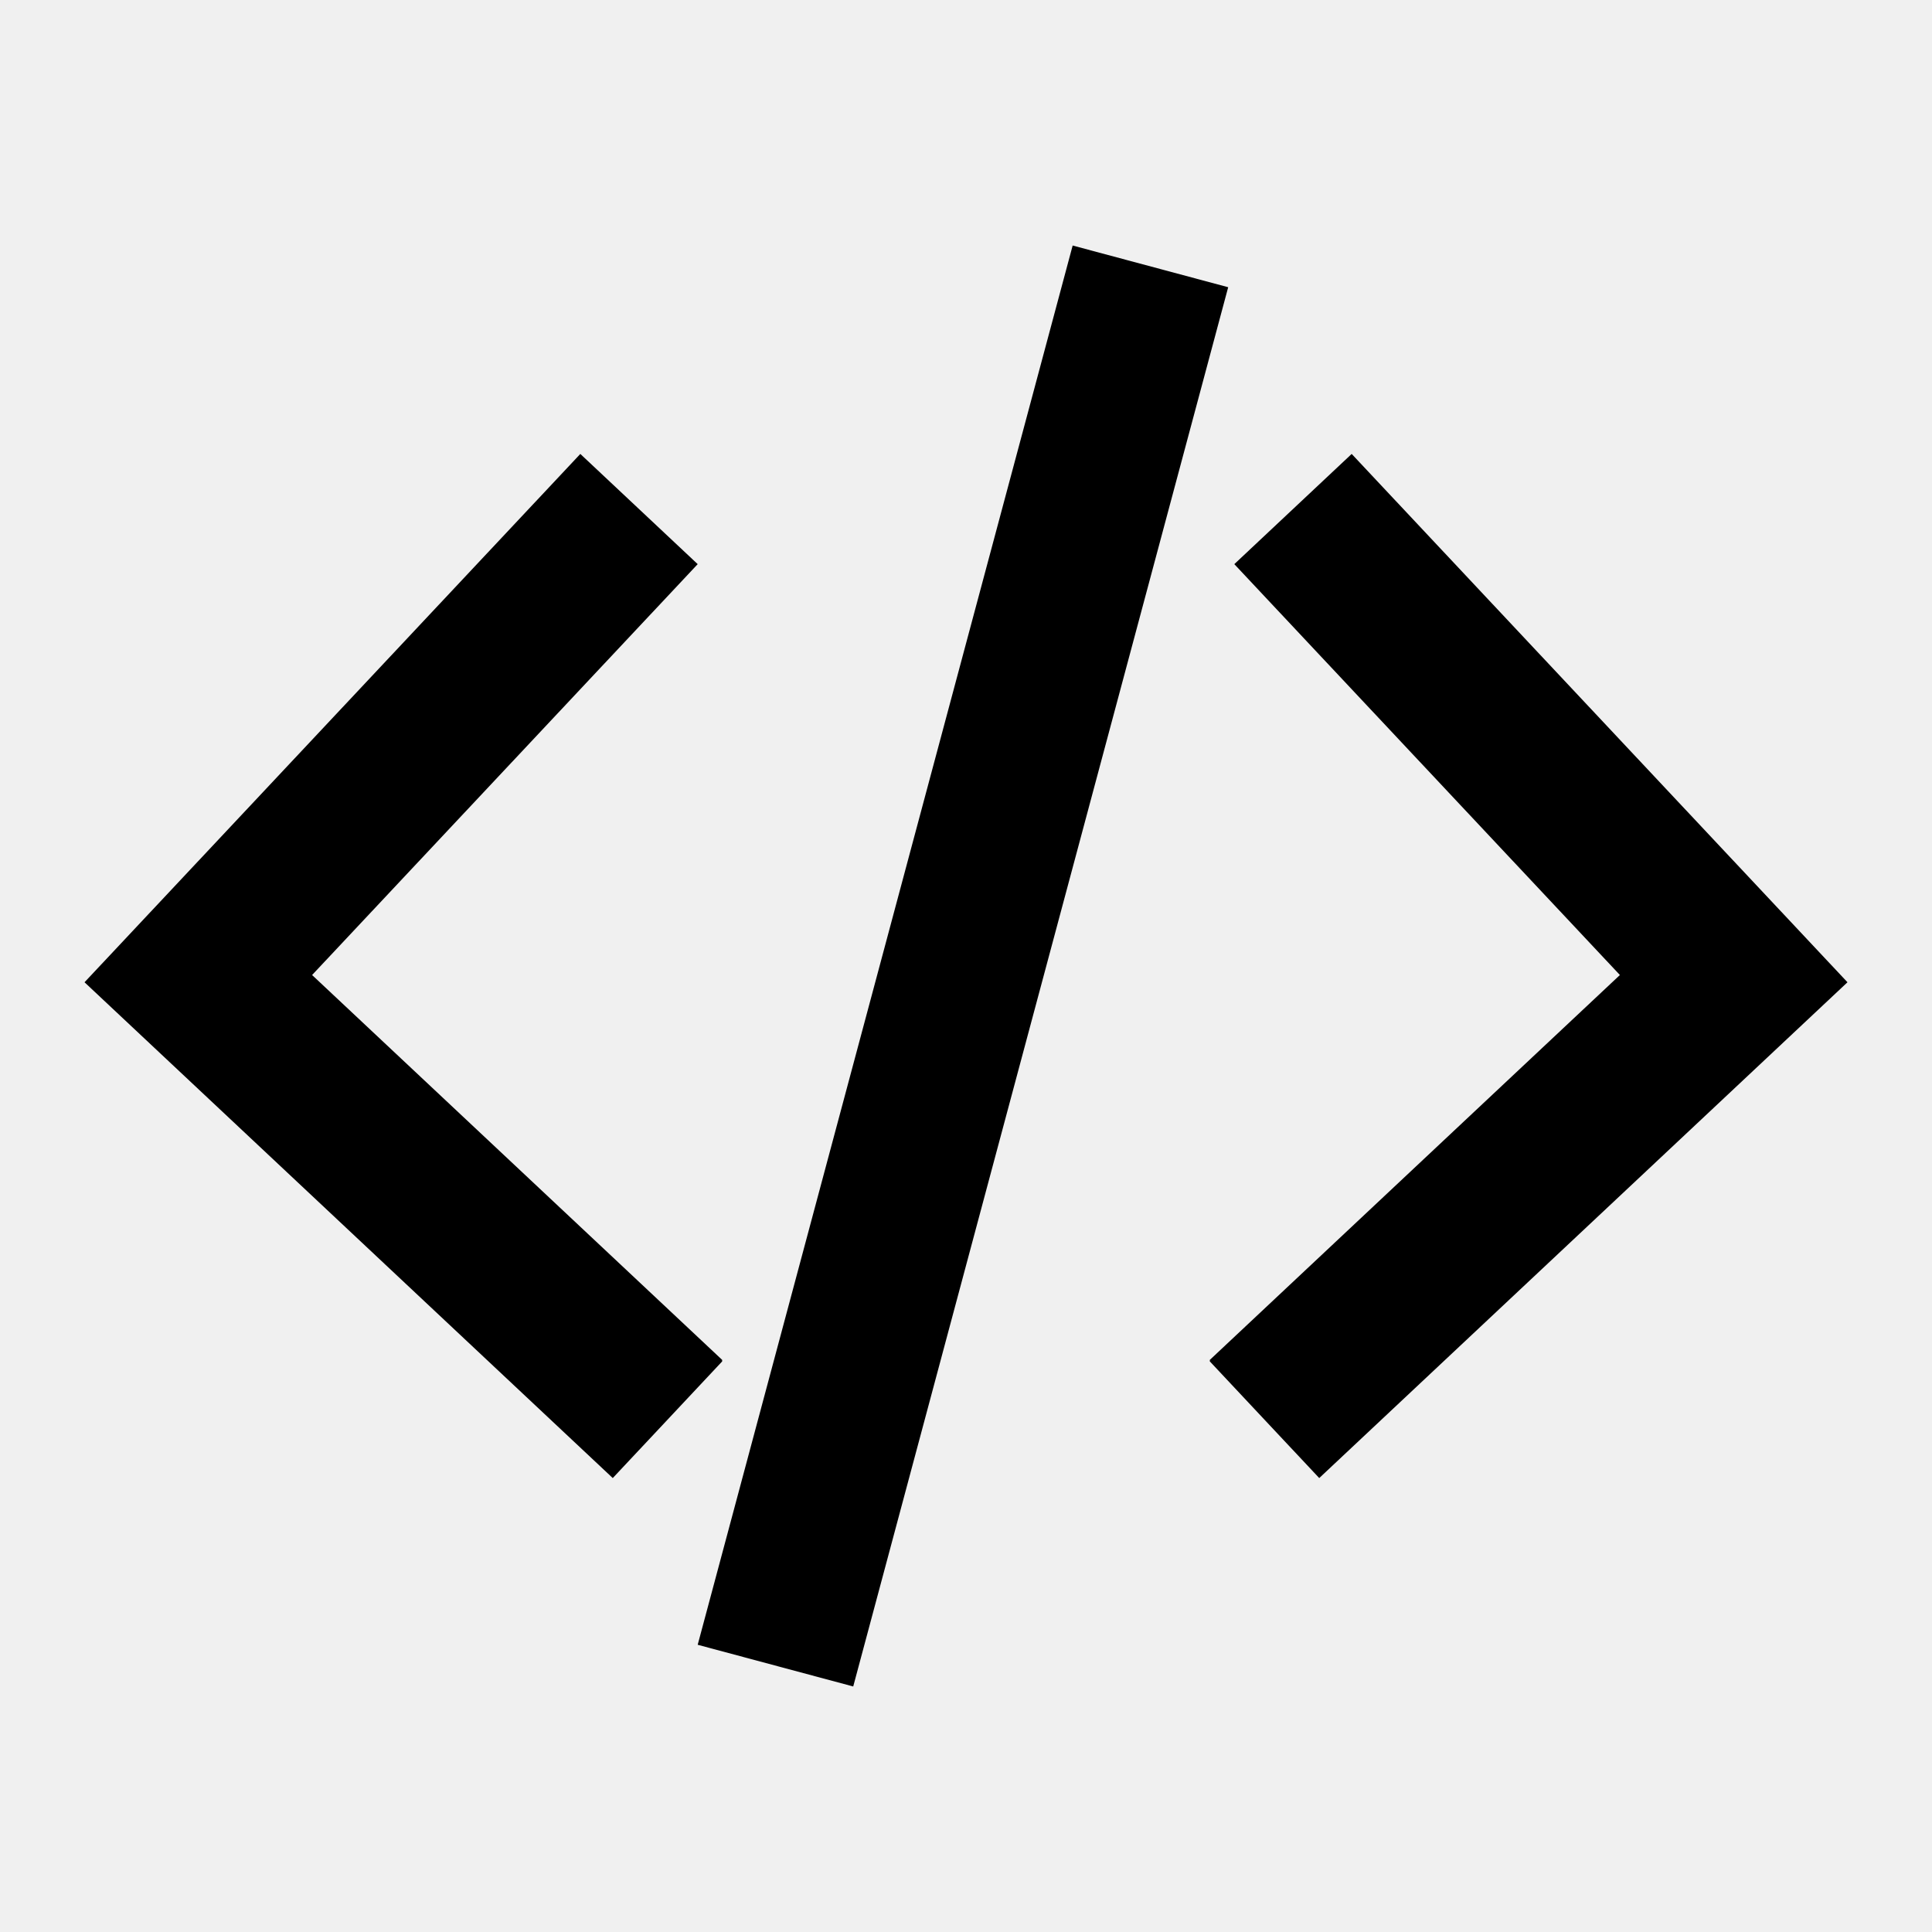
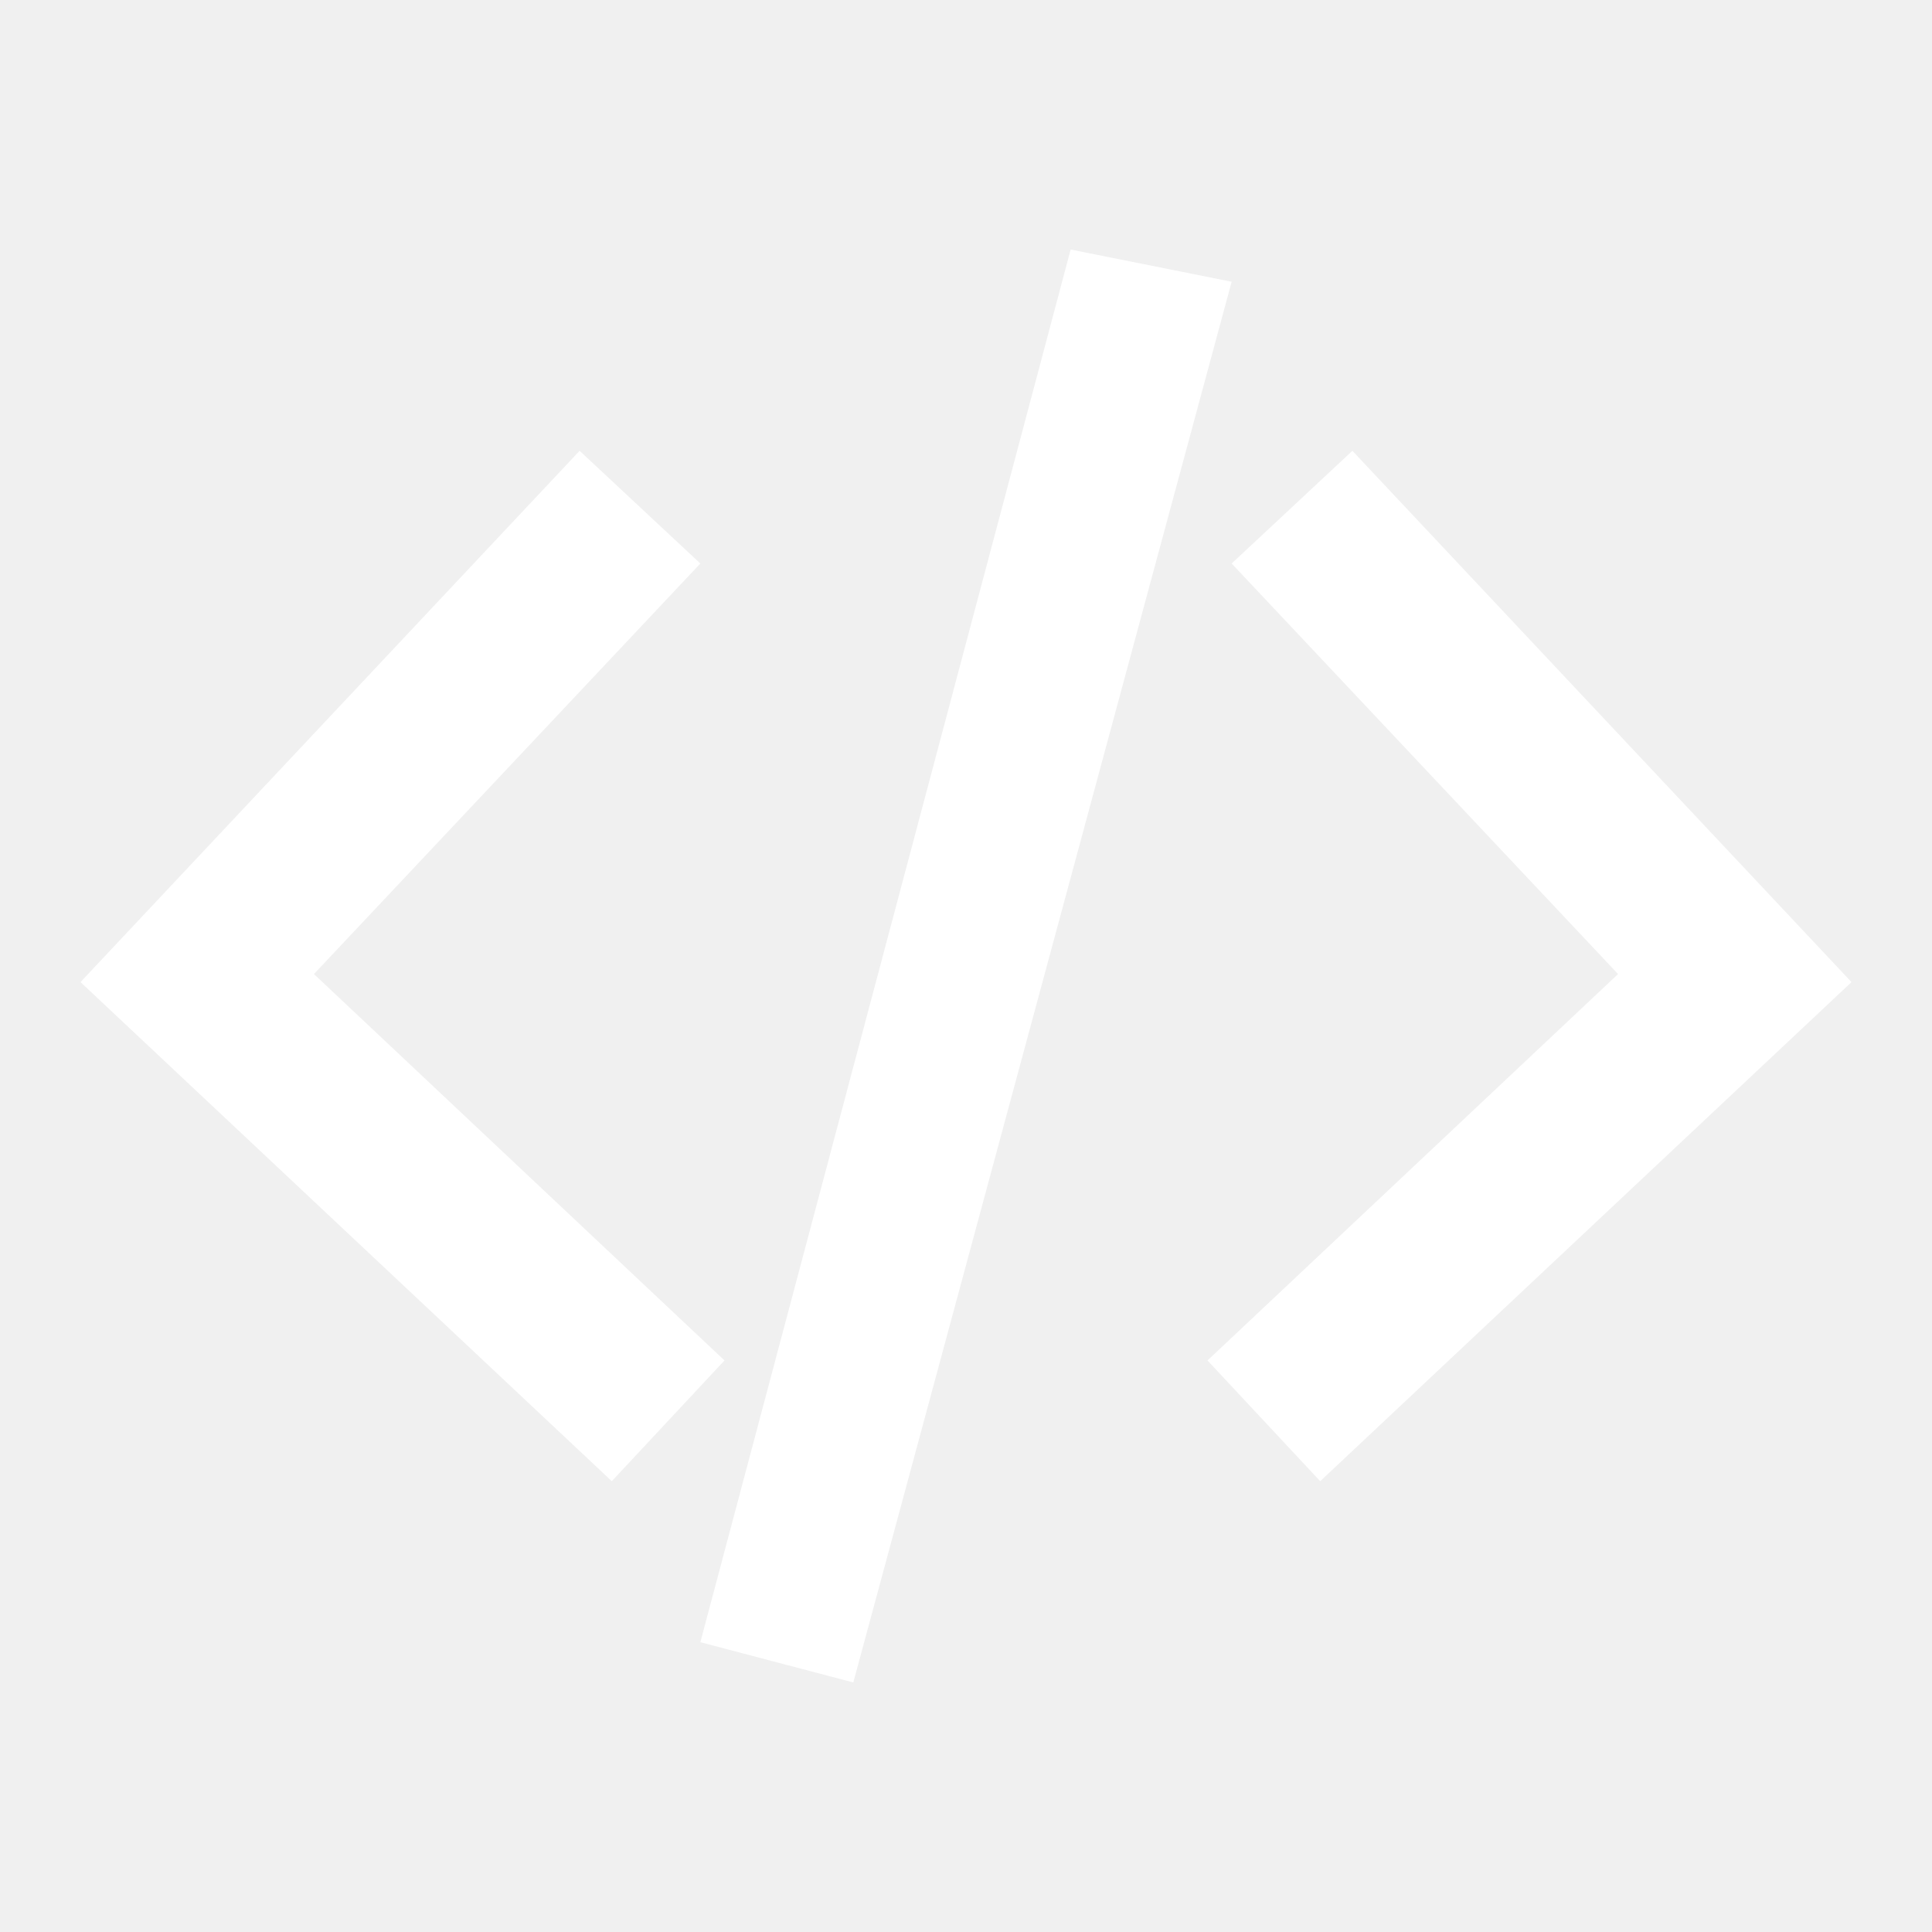
- <svg xmlns="http://www.w3.org/2000/svg" width="24" height="24" viewBox="0 0 24 24" fill="none">
-   <path d="M13.325 3.05L8.667 20.432L10.599 20.95L15.257 3.568L13.325 3.05Z" fill="currentColor" />
-   <path d="M7.612 18.361L8.971 16.912L8.971 16.893L3.877 12.112L8.667 7.008L7.209 5.639L1.05 12.202L7.612 18.361Z" fill="currentColor" />
-   <path d="M16.388 18.361L15.029 16.912L15.029 16.893L20.123 12.112L15.333 7.008L16.791 5.639L22.95 12.202L16.388 18.361Z" fill="currentColor" />
+ <svg xmlns="http://www.w3.org/2000/svg" version="1.1" id="Layer_1" x="0px" y="0px" viewBox="0 0 24 24" style="enable-background:new 0 0 24 24;" xml:space="preserve">
+   <style type="text/css">
+ 	.st0{fill:#FFFFFF;}
+ </style>
+   <path class="st0" d="M13.3,3.1L8.7,20.4l1.9,0.5l4.7-17.4L13.3,3.1z" />
+   <path class="st0" d="M7.6,18.4L9,16.9l0,0l-5.1-4.8L8.7,7L7.2,5.6L1,12.2L7.6,18.4z" />
+   <path class="st0" d="M16.4,18.4L15,16.9l0,0l5.1-4.8L15.3,7l1.5-1.4l6.2,6.6L16.4,18.4z" />
</svg>
